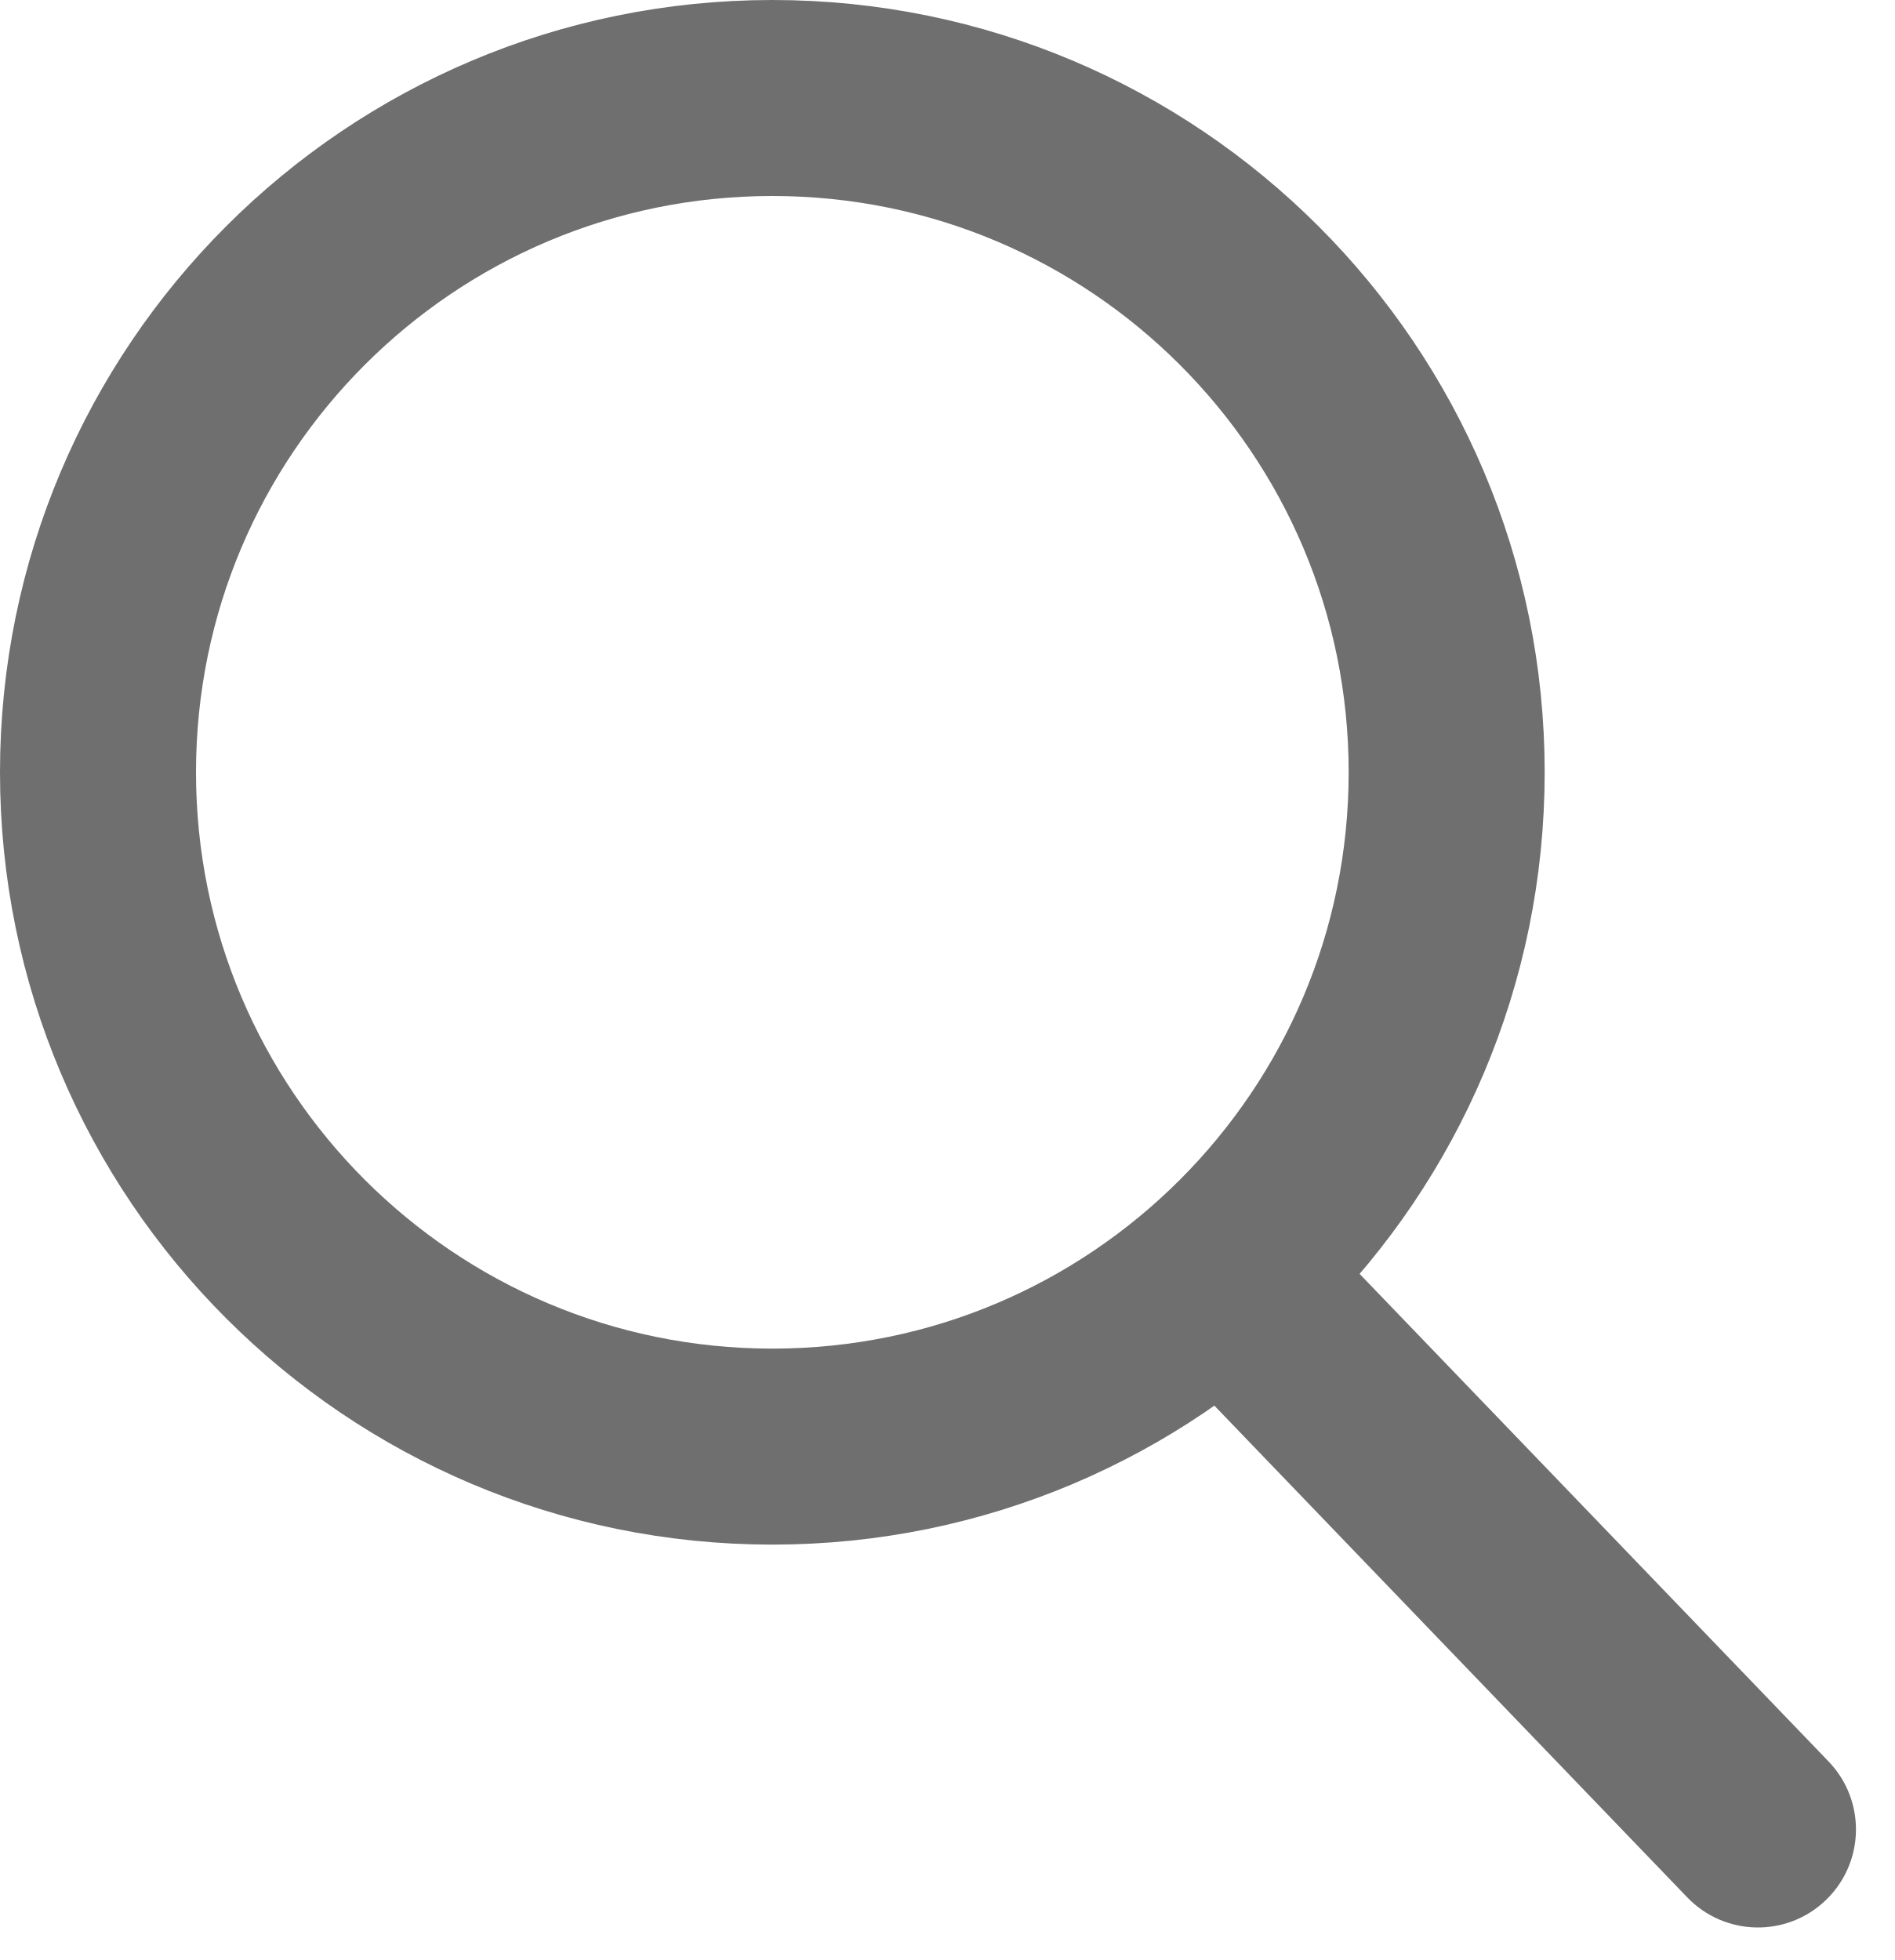
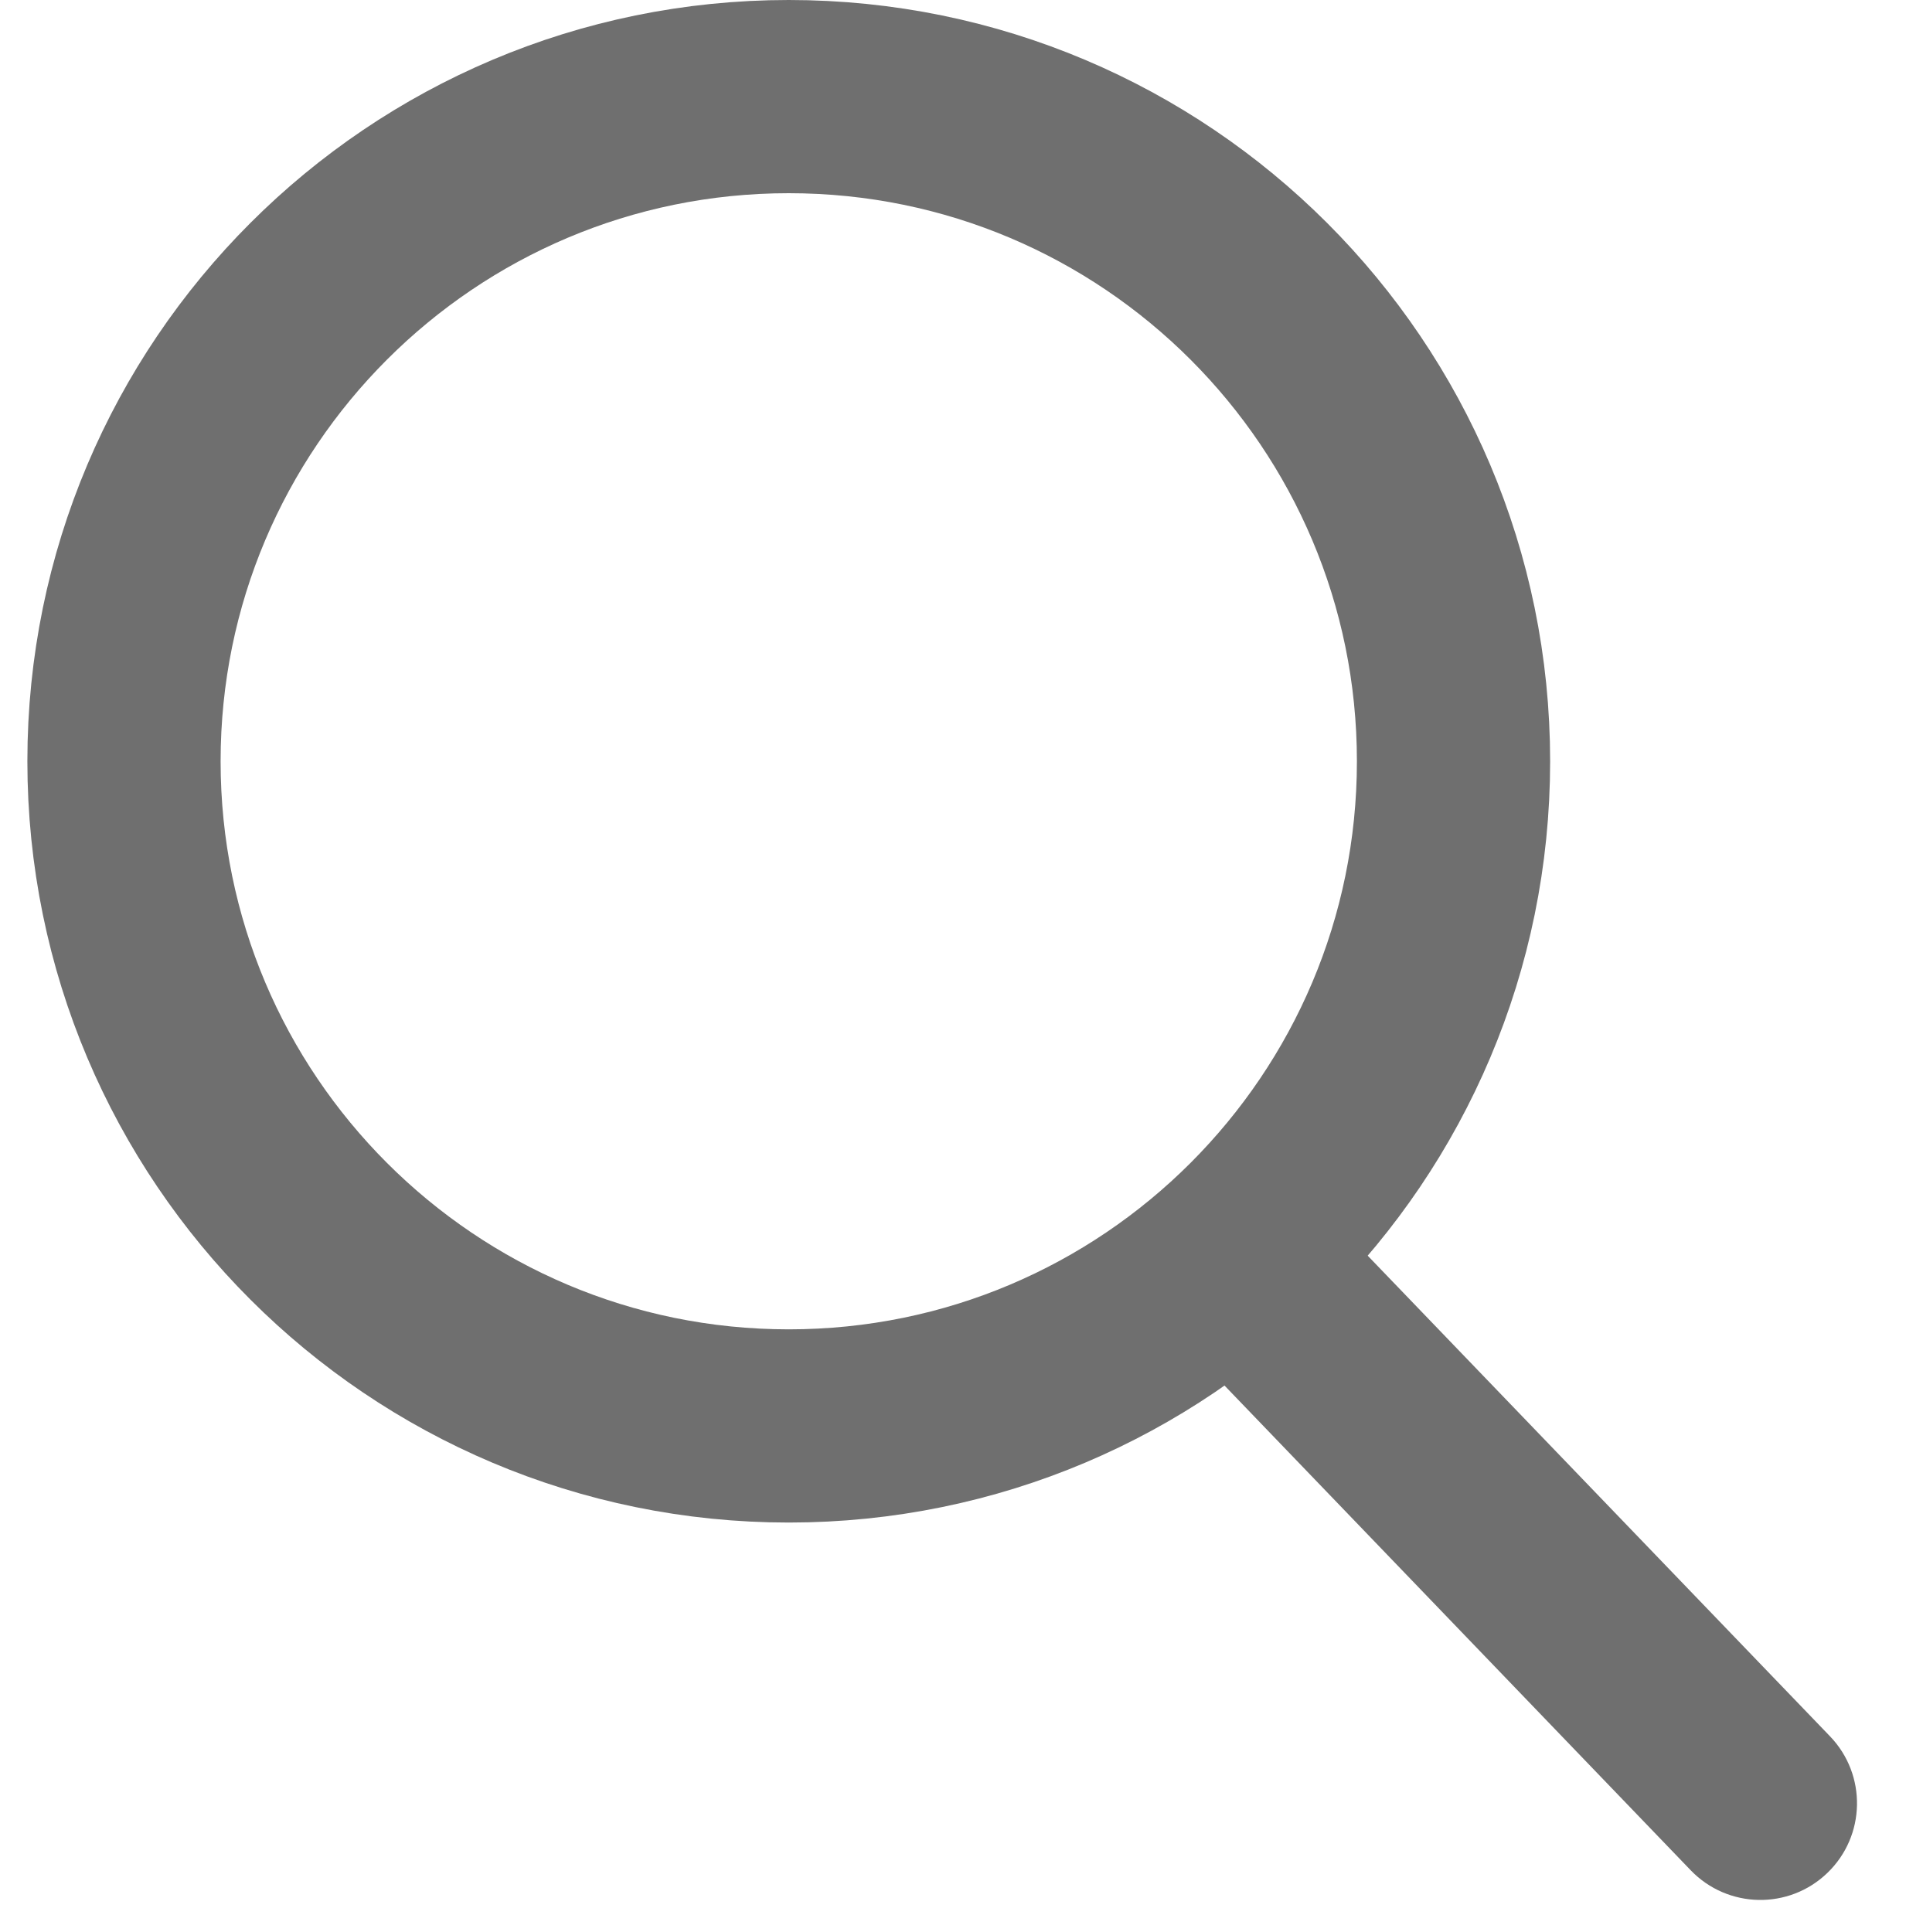
- <svg xmlns="http://www.w3.org/2000/svg" width="29" height="30" viewBox="0 0 29 30" fill="none">
+ <svg xmlns="http://www.w3.org/2000/svg" width="27.86" height="28" viewBox="0 0 29 30" fill="none">
  <path d="M22.142 11.821C22.142 17.521 17.521 22.142 11.821 22.142C6.121 22.142 1.5 17.521 1.5 11.821C1.5 6.121 6.121 1.5 11.821 1.5C17.521 1.5 22.142 6.121 22.142 11.821Z" stroke="#6F6F6F" stroke-width="3" />
  <path d="M25.825 29.042C26.4 29.639 27.349 29.658 27.946 29.083C28.543 28.509 28.562 27.56 27.988 26.962L25.825 29.042ZM18.351 21.27L25.825 29.042L27.988 26.962L20.514 19.191L18.351 21.27Z" fill="#6F6F6F" />
</svg>
